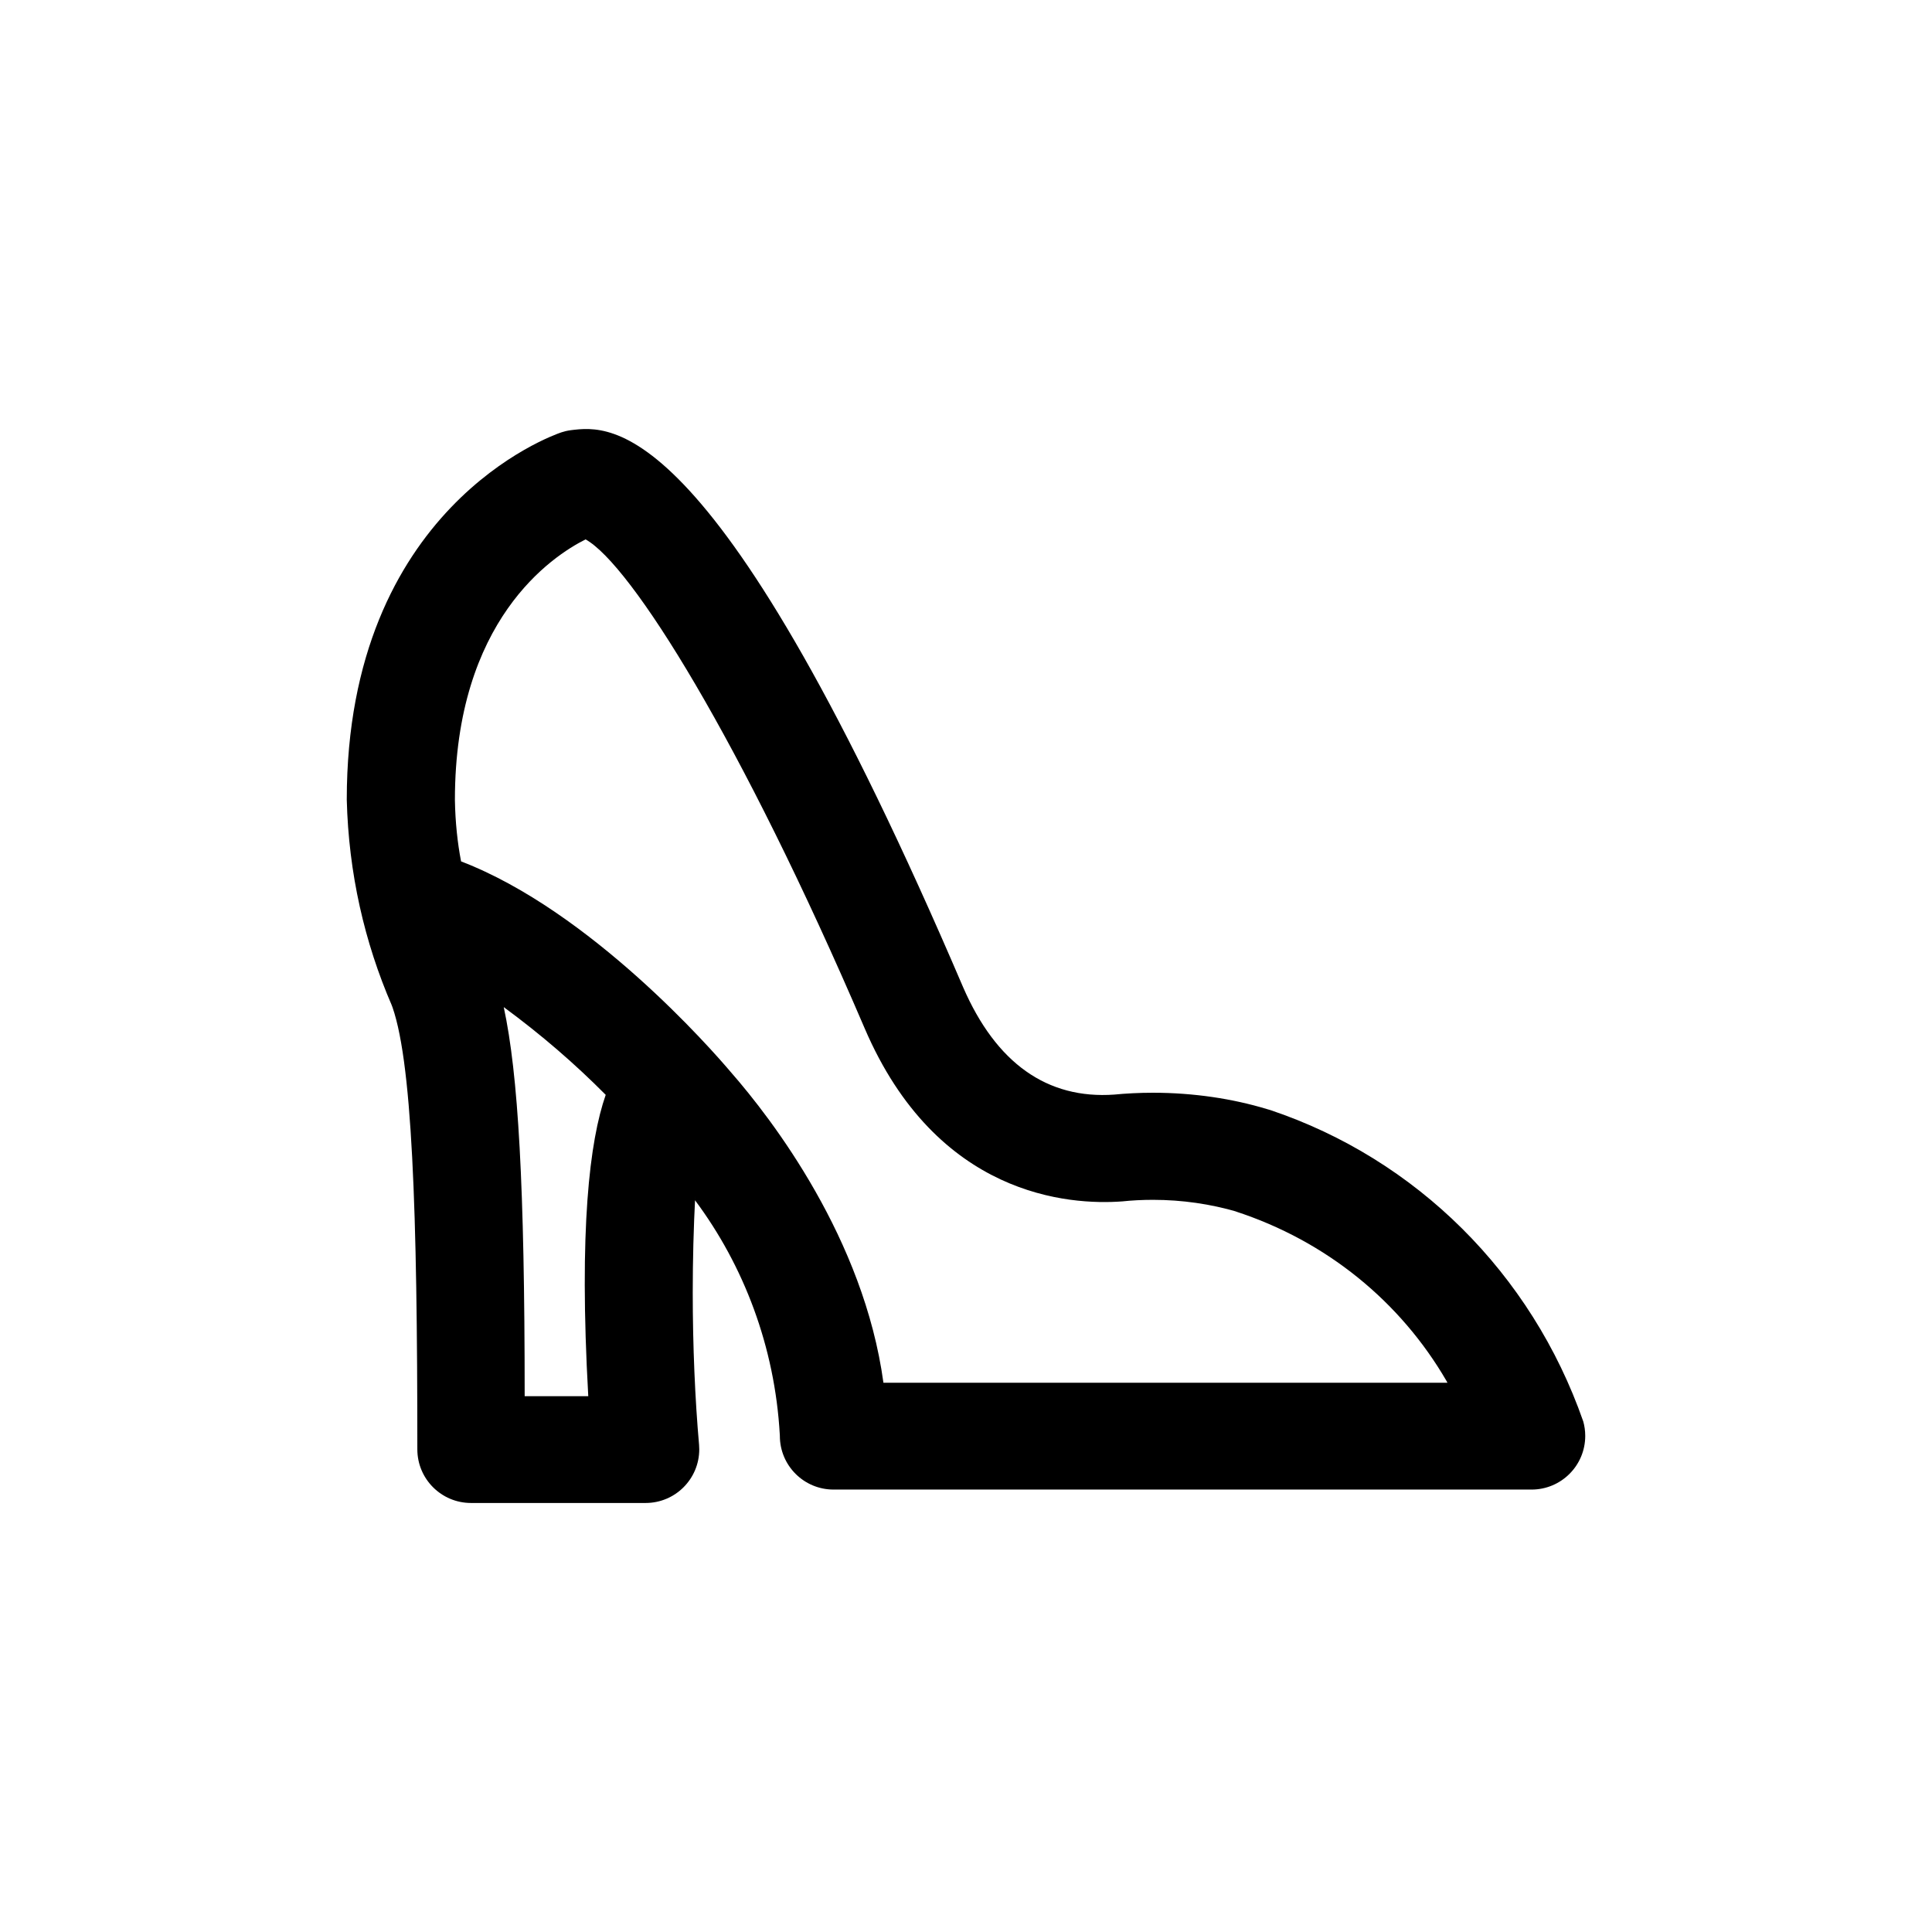
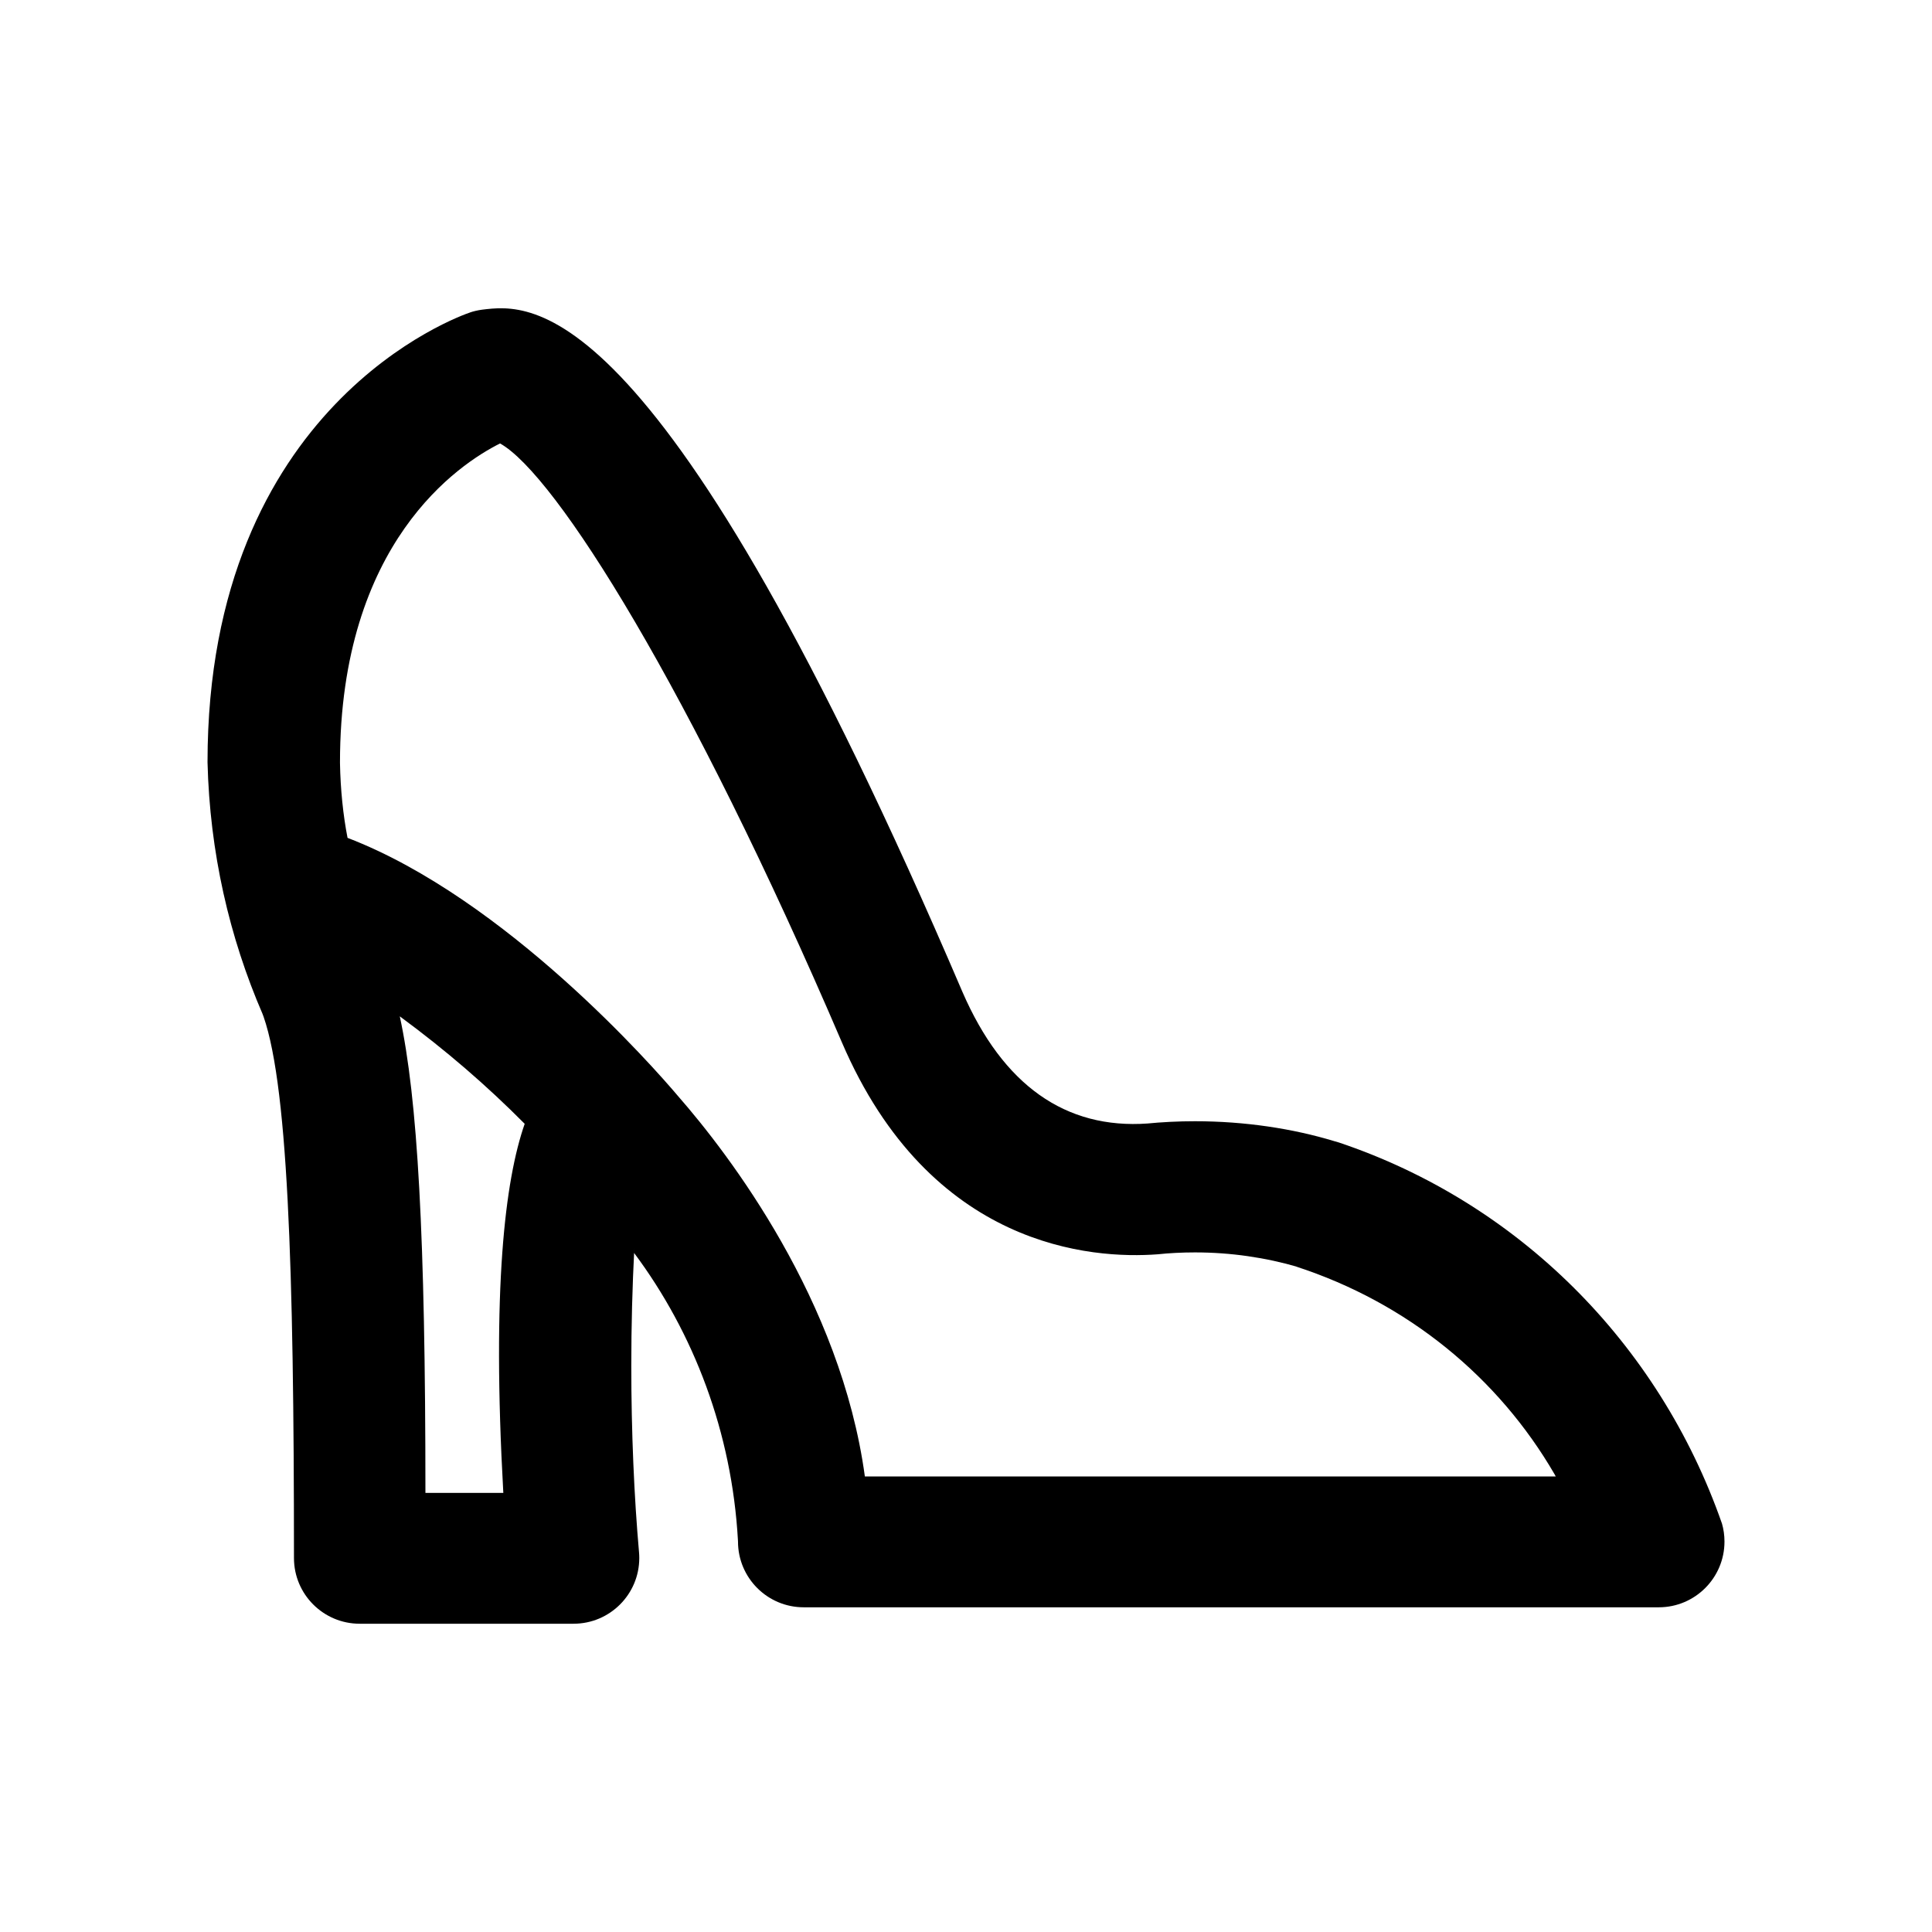
<svg xmlns="http://www.w3.org/2000/svg" version="1.1" width="1024" height="1024" viewBox="0 0 1024 1024">
  <g id="icomoon-ignore">
</g>
-   <path fill="#000" d="M839.154 753.374c-27.416-78.56-88.664-139.109-165.817-165.004l-1.863-0.542c-18.076-5.491-38.851-8.652-60.364-8.652-7.19 0-14.297 0.353-21.306 1.043l0.887-0.071c-35.698 2.56-62.72-16.64-80.213-56.889-130.844-305.778-186.738-297.813-207.929-295.253-1.881 0.259-3.562 0.657-5.179 1.196l0.201-0.058c-4.693 1.564-113.778 39.964-113.778 194.702 0.97 38.939 9.403 75.657 23.913 109.128l-0.73-1.892c11.662 28.444 14.222 112.071 14.222 237.084 0 15.709 12.735 28.444 28.444 28.444v0h92.444c0.027 0 0.059 0 0.091 0 15.709 0 28.444-12.735 28.444-28.444 0-0.801-0.033-1.594-0.098-2.378l0.007 0.103c-2.141-24.208-3.362-52.373-3.362-80.823 0-17.195 0.446-34.285 1.327-51.26l-0.098 2.376c25.828 34.624 42.291 77.596 44.915 124.266l0.027 0.606c0 15.709 12.735 28.444 28.444 28.444v0h369.778c0.060 0 0.132 0.001 0.203 0.001 15.709 0 28.444-12.735 28.444-28.444 0-2.734-0.386-5.379-1.106-7.882l0.049 0.201zM278.087 740.006c0-111.644-3.413-170.667-11.093-206.222 19.99 14.717 37.634 29.97 54.016 46.478l0.028 0.028c-8.533 24.462-14.222 71.111-9.244 159.716zM468.239 732.894c-10.382-76.231-58.88-139.52-80.924-164.693-10.098-11.947-74.382-85.333-142.933-111.644-1.891-9.687-3.073-20.923-3.269-32.398l-0.002-0.171c0-95.289 51.627-129.28 69.262-138.098 24.036 13.369 82.204 105.813 147.911 259.129 38.258 89.173 108.373 93.867 136.676 91.733 4.832-0.519 10.438-0.816 16.113-0.816 15.535 0 30.551 2.22 44.748 6.36l-1.128-0.282c48.342 15.69 87.615 47.946 111.987 89.927l0.511 0.953z" />
+   <path d="M912.72 807.644c-33.58-96.224-108.6-170.389-203.105-202.108l-2.283-0.662c-22.14-6.727-47.587-10.596-73.936-10.596-8.806 0-17.513 0.433-26.098 1.279l1.087-0.087c-43.726 3.136-76.824-20.38-98.249-69.681-160.268-374.538-228.73-364.781-254.685-361.645-2.305 0.319-4.362 0.805-6.343 1.464l0.245-0.070c-5.749 1.916-139.362 48.952-139.362 238.486 1.19 47.695 11.519 92.669 29.289 133.668l-0.894-2.316c14.286 34.84 17.422 137.271 17.422 290.396 0 19.241 15.599 34.84 34.84 34.84v0h113.232c0.035 0 0.071 0 0.111 0 19.241 0 34.84-15.599 34.84-34.84 0-0.981-0.041-1.954-0.122-2.914l0.007 0.127c-2.621-29.652-4.118-64.149-4.118-98.999 0-21.063 0.546-41.993 1.627-62.788l-0.122 2.912c31.636 42.408 51.799 95.044 55.015 152.21l0.035 0.742c0 19.241 15.599 34.84 34.84 34.84v0h452.93c0.072 0 0.16 0.001 0.247 0.001 19.241 0 34.84-15.599 34.84-34.84 0-3.35-0.474-6.587-1.354-9.654l0.061 0.245zM225.485 791.272c0-136.748-4.181-209.043-13.589-252.594 24.486 18.025 46.098 36.71 66.164 56.93l0.036 0.036c-10.453 29.962-17.422 87.103-11.324 195.632zM458.397 782.56c-12.718-93.371-72.12-170.892-99.12-201.729-12.37-14.635-91.11-104.521-175.073-136.748-2.315-11.867-3.765-25.627-4.005-39.682l-0.002-0.211c0-116.717 63.235-158.352 84.838-169.15 29.44 16.377 100.688 129.609 181.171 317.401 46.862 109.225 132.741 114.975 167.412 112.361 5.92-0.635 12.786-1 19.737-1 19.027 0 37.419 2.72 54.812 7.792l-1.38-0.346c59.214 19.218 107.315 58.726 137.171 110.147l0.627 1.169z" />
</svg>
